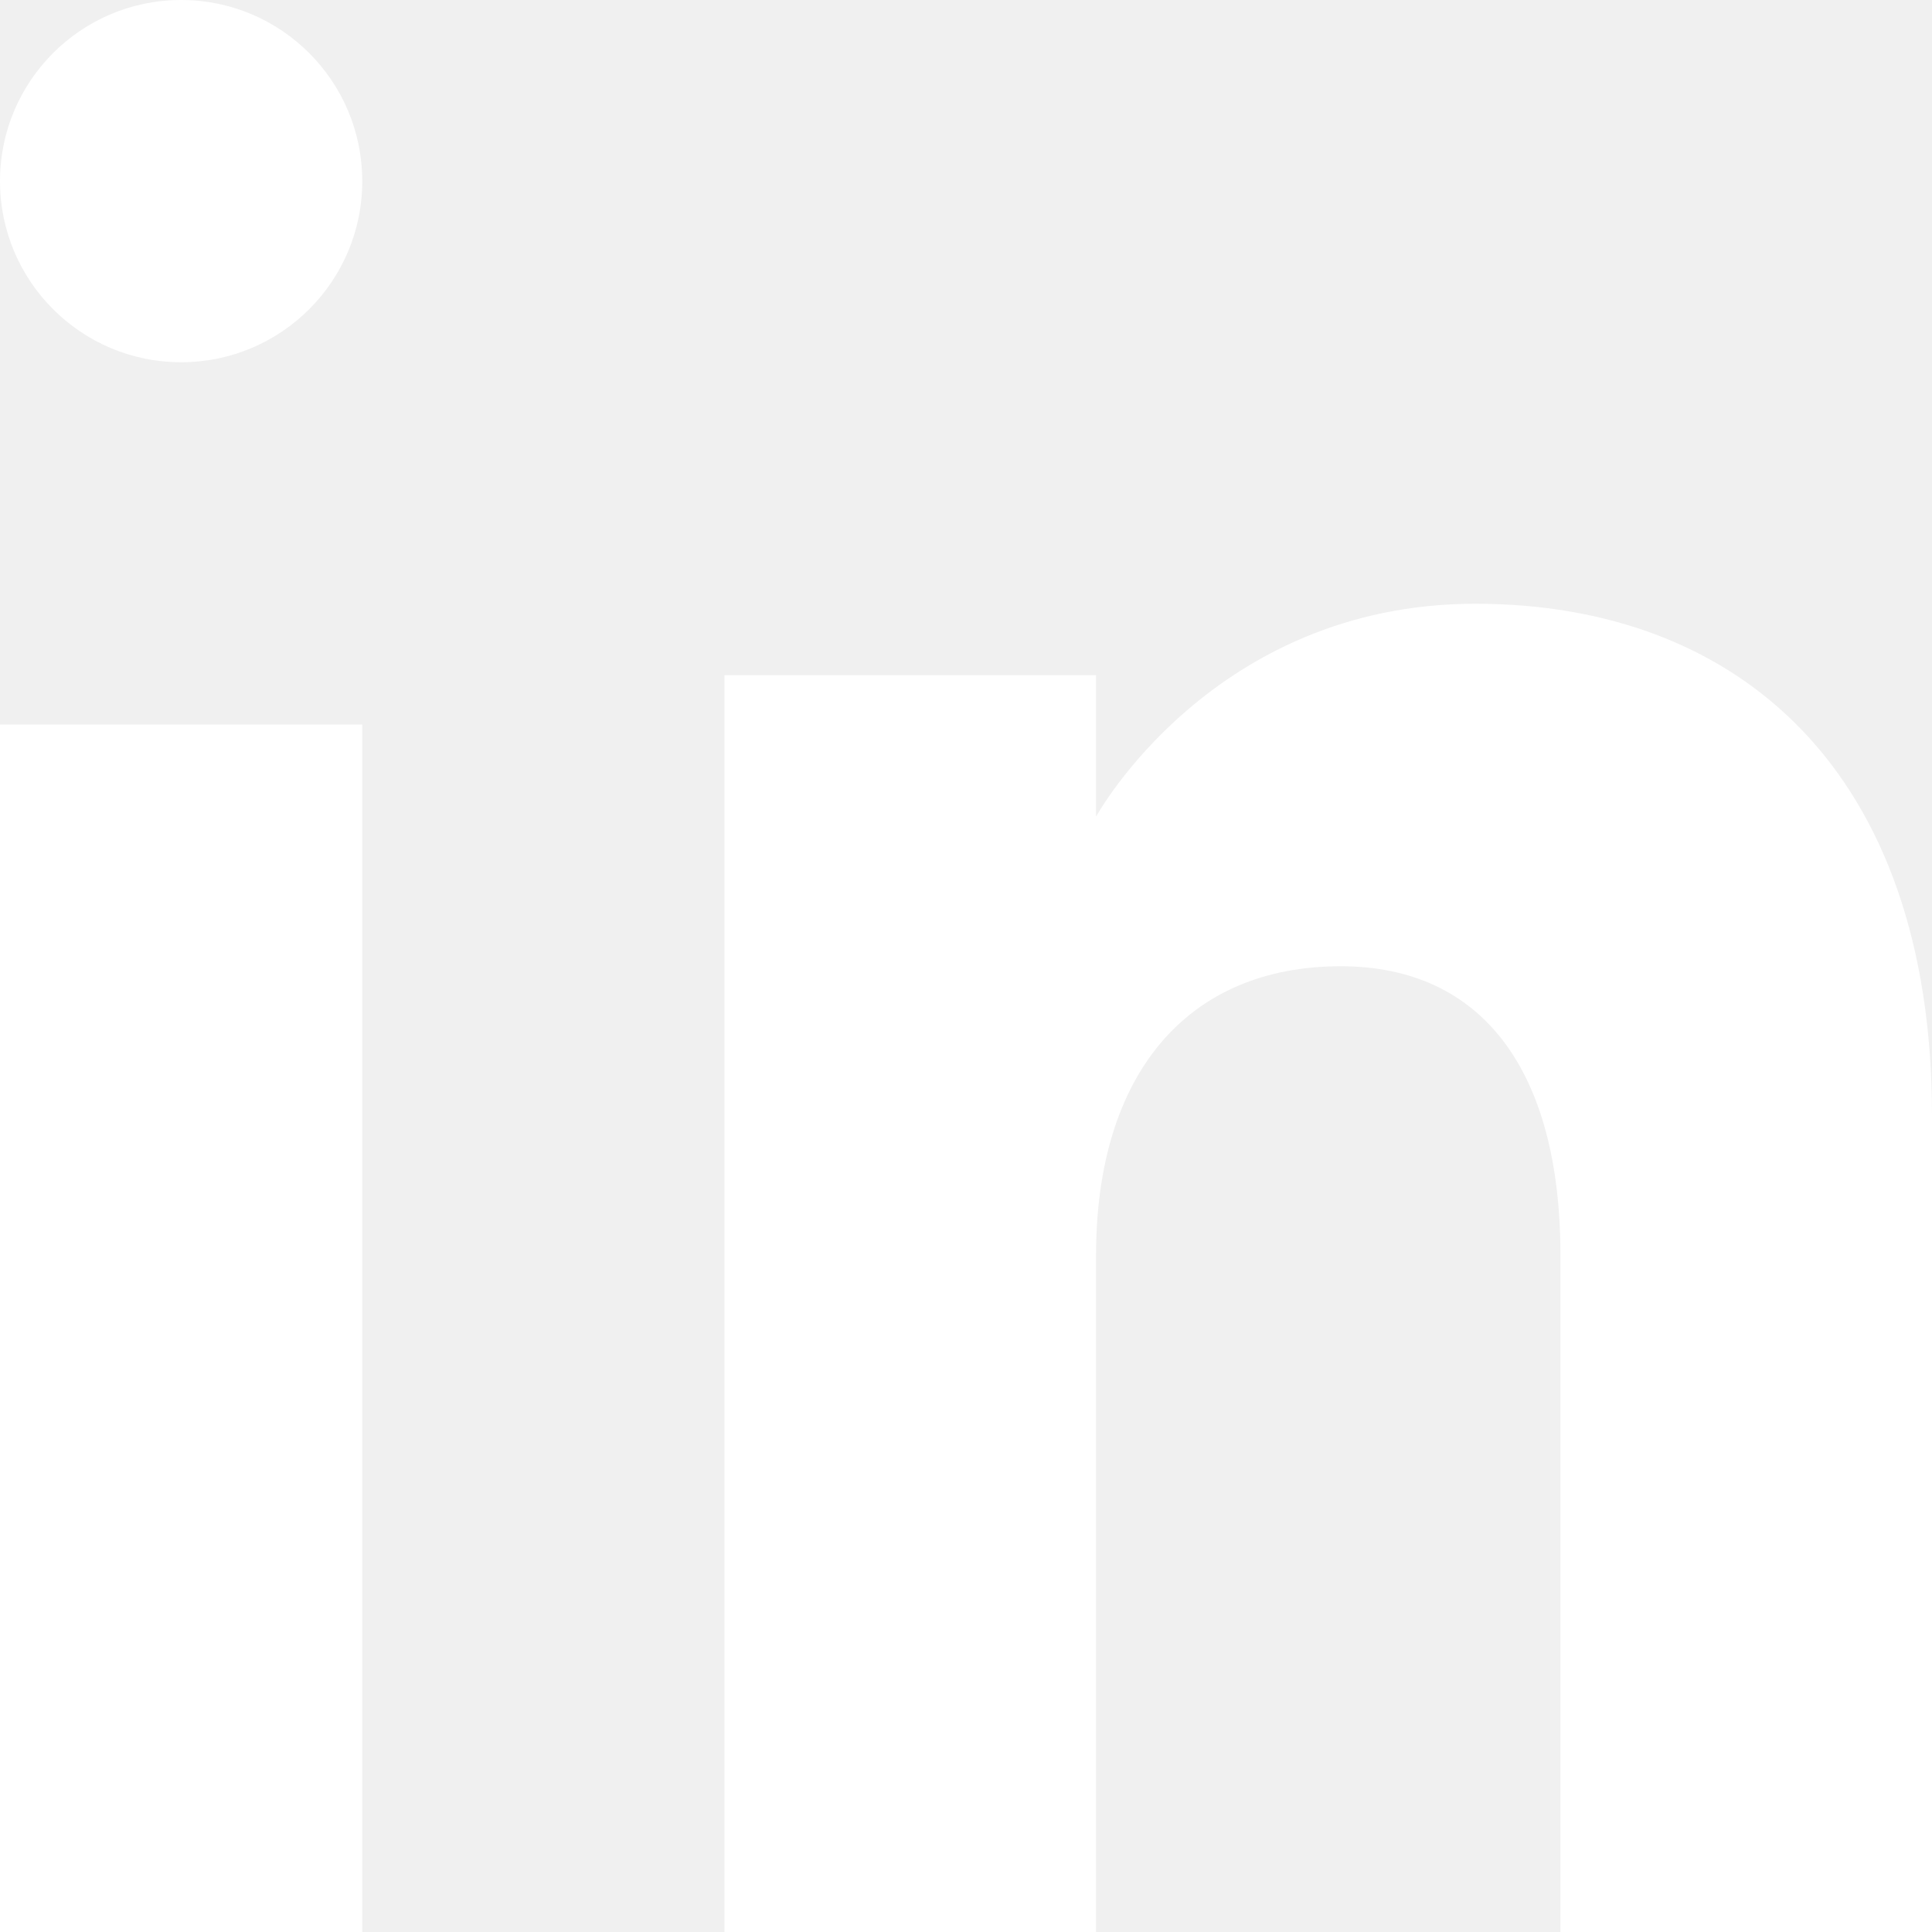
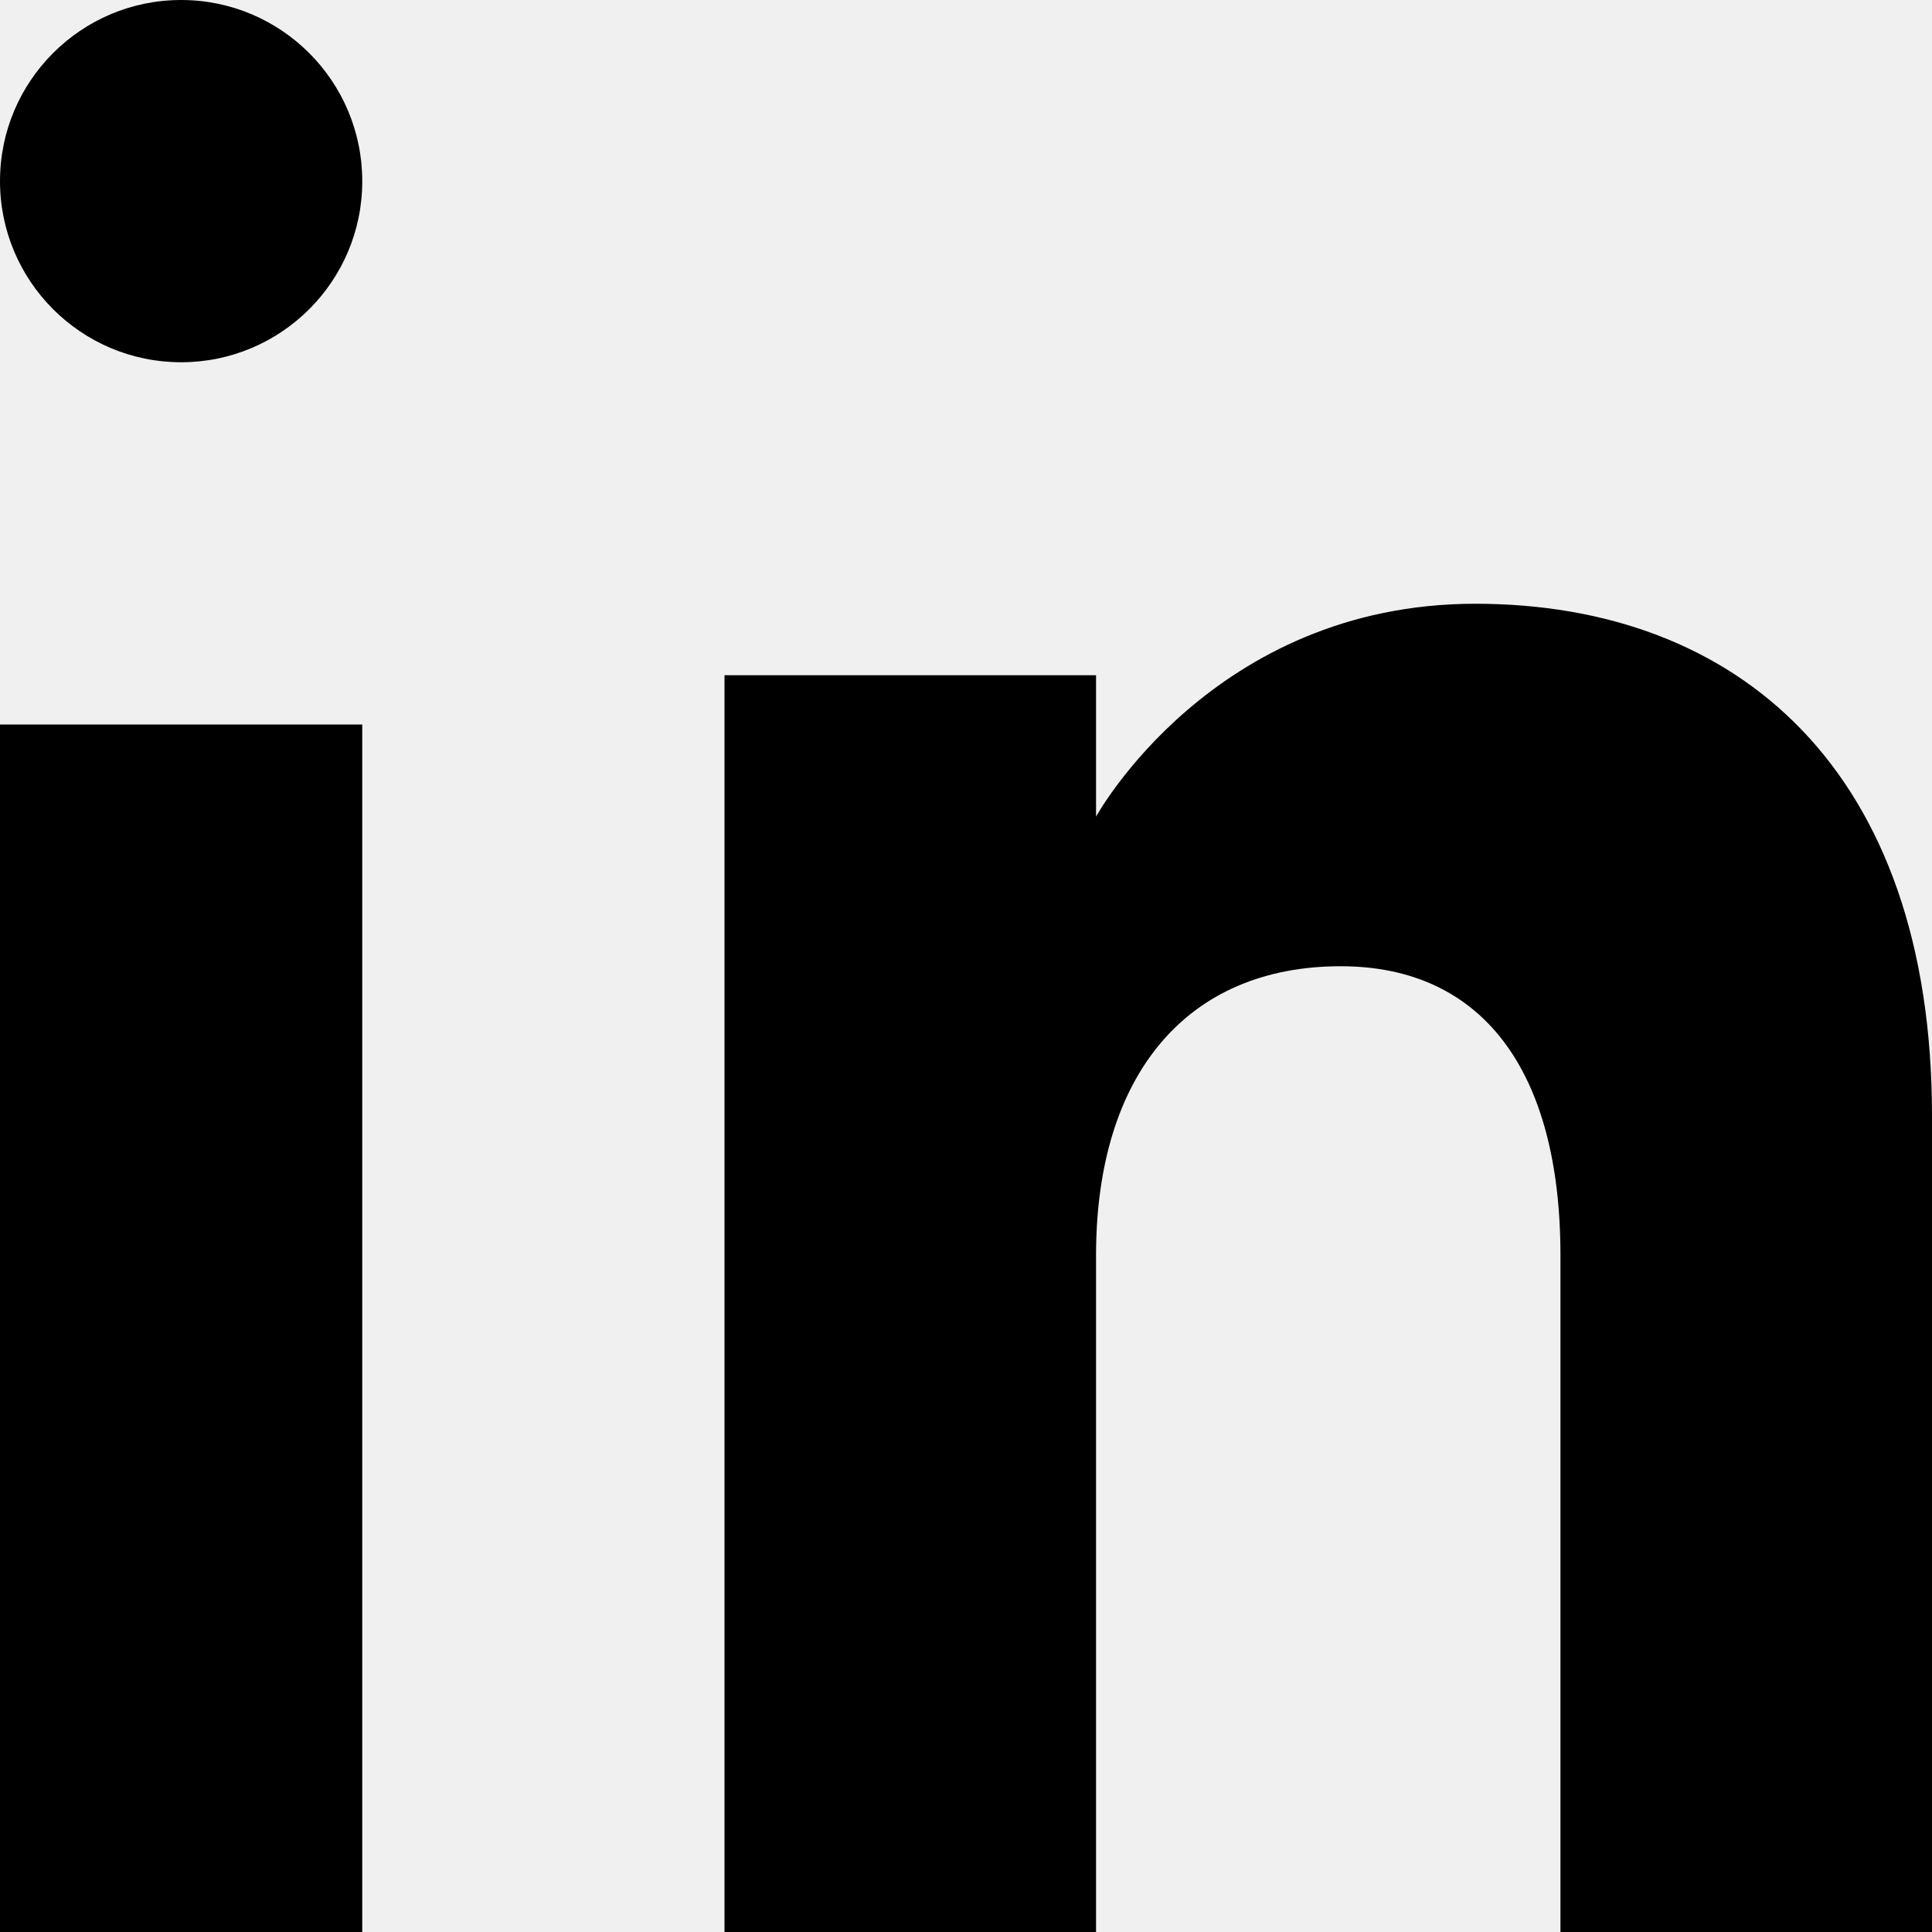
- <svg xmlns="http://www.w3.org/2000/svg" width="16" height="16" viewBox="0 0 16 16" fill="none">
-   <path fill-rule="evenodd" clip-rule="evenodd" d="M16 16H12.923V10.397C12.923 8.86 12.271 8.002 11.103 8.002C9.832 8.002 9.077 8.896 9.077 10.397V16H6V5.592H9.077V6.763C9.077 6.763 10.042 5 12.218 5C14.394 5 16 6.382 16 9.241C16 12.1 16 16 16 16ZM1.5 3C0.672 3 0 2.328 0 1.5C0 0.672 0.672 0 1.5 0C2.328 0 3 0.672 3 1.5C3.001 2.328 2.328 3 1.5 3ZM0 16H3V6H0V16Z" fill="white" />
+ <svg xmlns="http://www.w3.org/2000/svg" width="16" height="16" viewBox="0 0 16 16" fill="currentColor">
+   <path fill-rule="evenodd" clip-rule="evenodd" d="M16 16H12.923V10.397C12.923 8.86 12.271 8.002 11.103 8.002C9.832 8.002 9.077 8.896 9.077 10.397V16H6V5.592H9.077V6.763C9.077 6.763 10.042 5 12.218 5C14.394 5 16 6.382 16 9.241C16 12.1 16 16 16 16ZM1.5 3C0.672 3 0 2.328 0 1.5C0 0.672 0.672 0 1.5 0C2.328 0 3 0.672 3 1.5C3.001 2.328 2.328 3 1.5 3ZM0 16H3V6H0V16Z" fill="currentColor" />
</svg>
